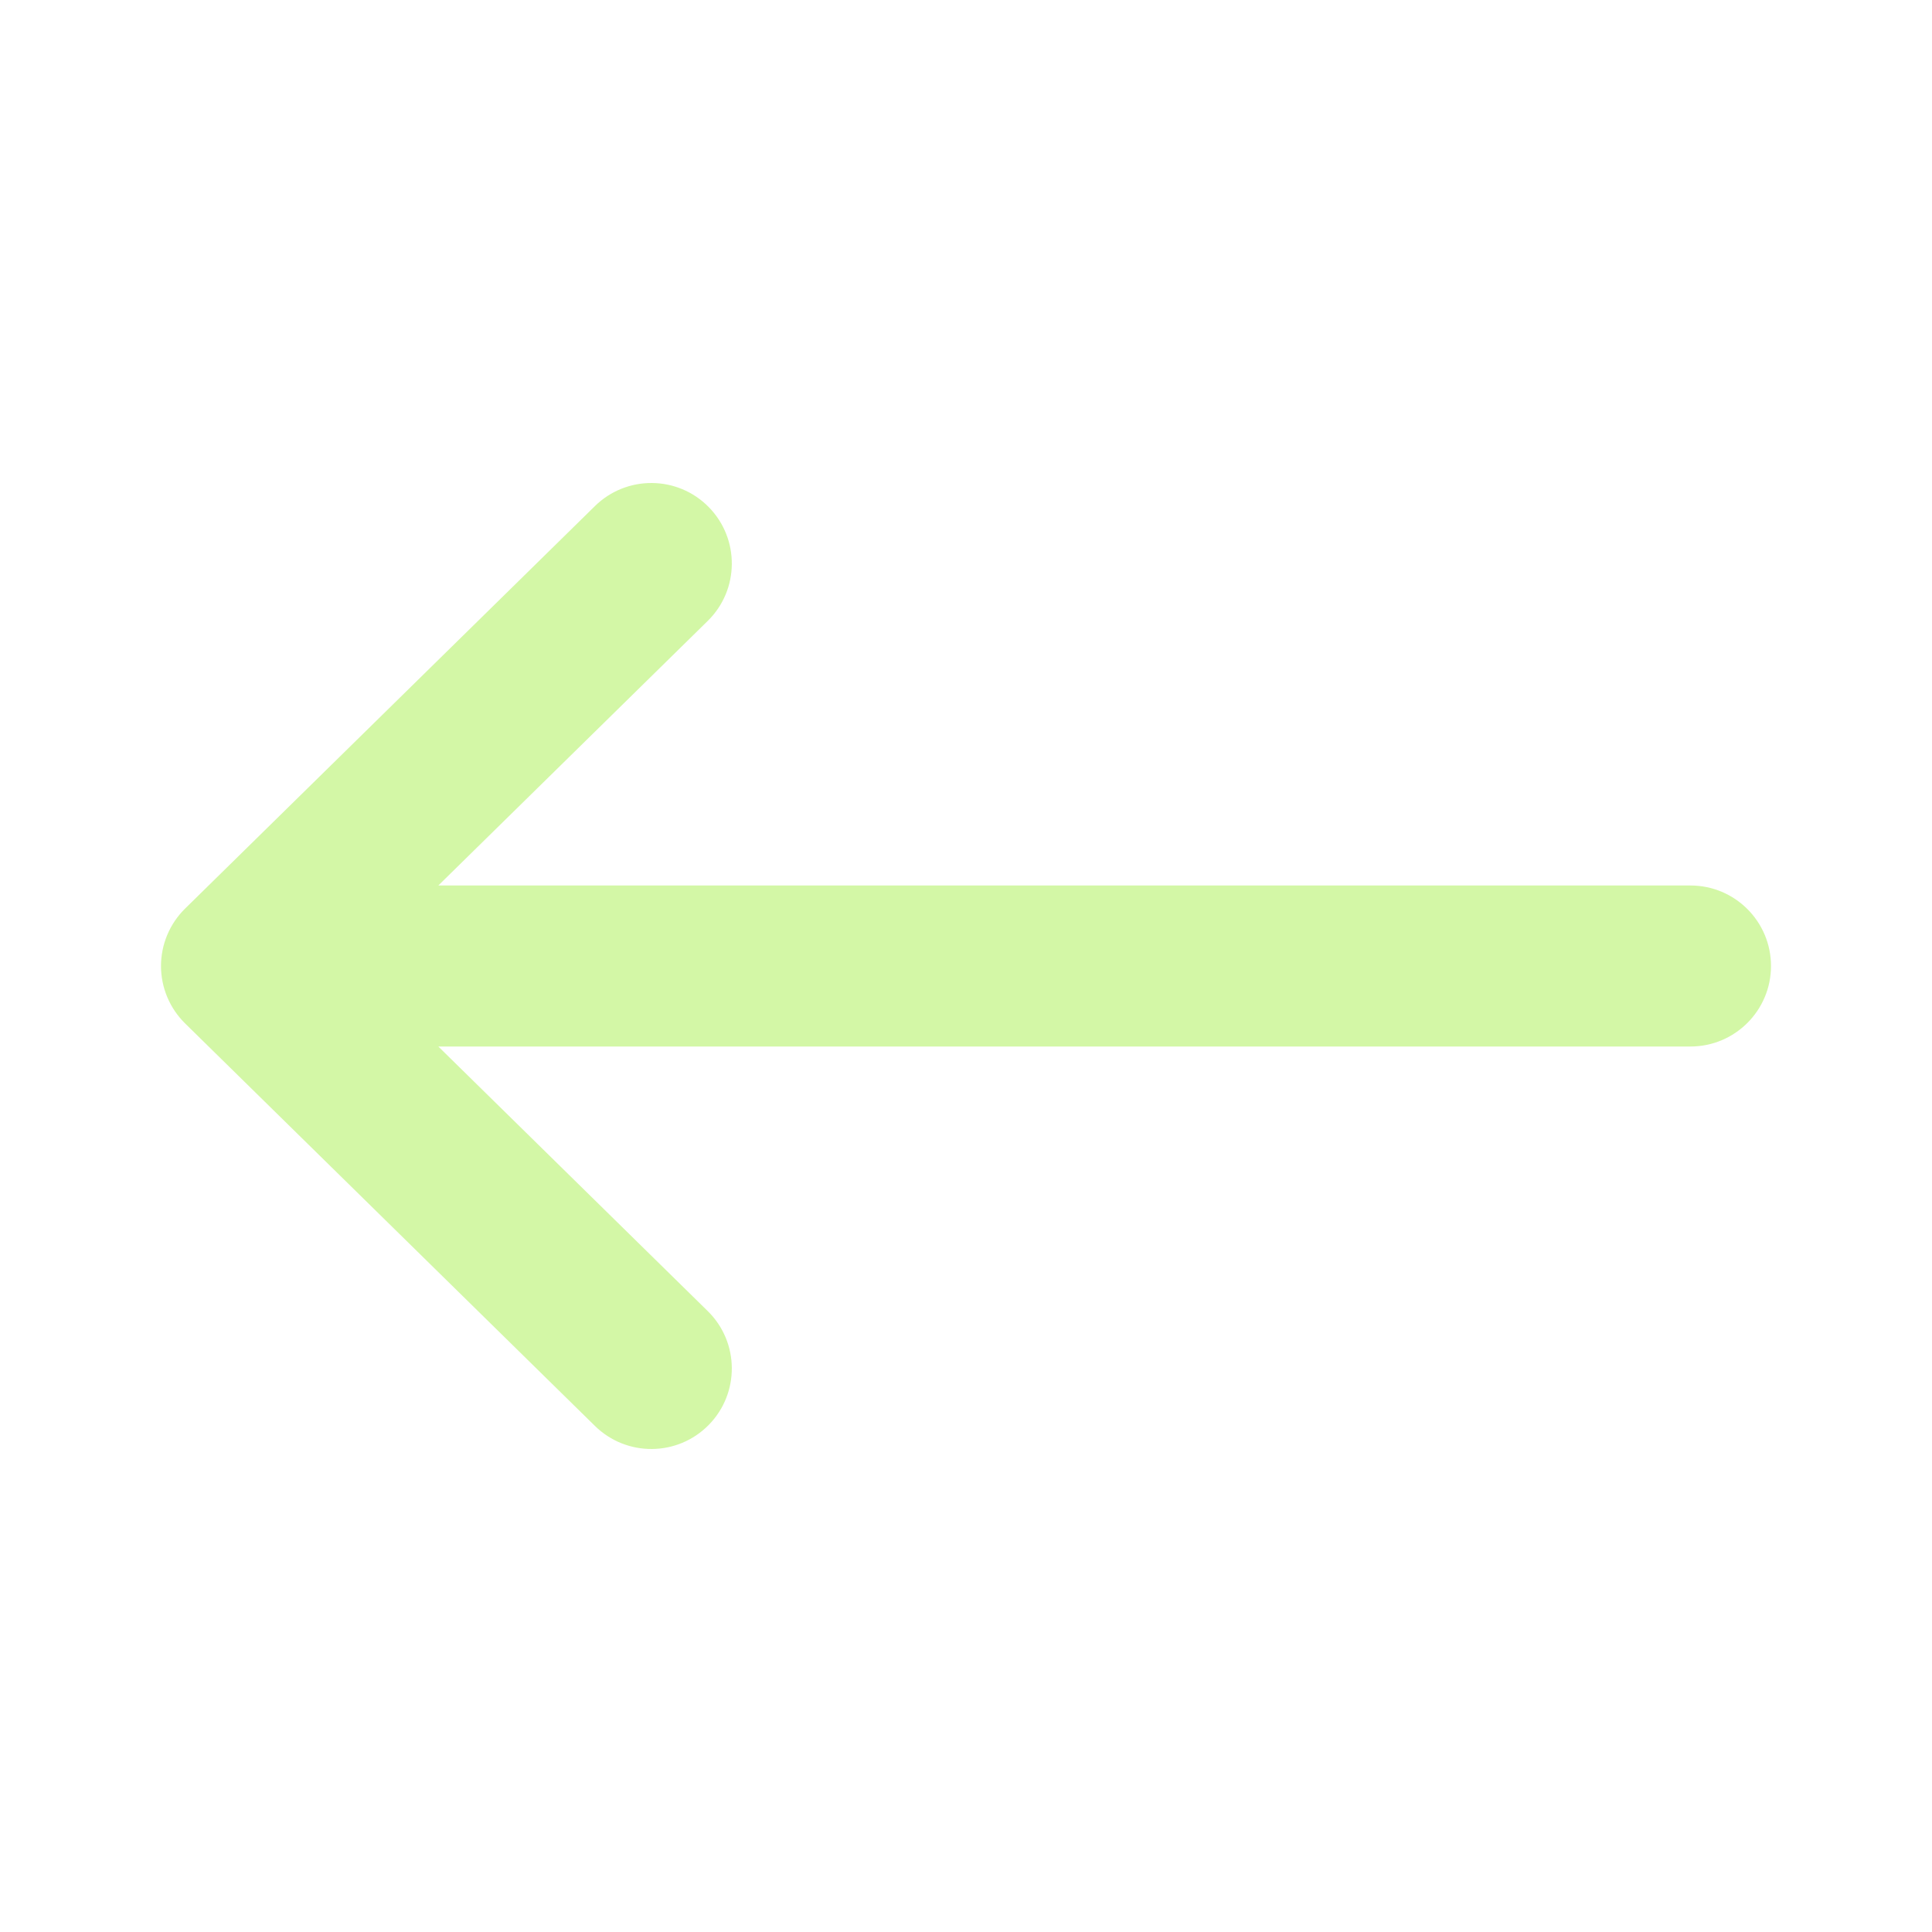
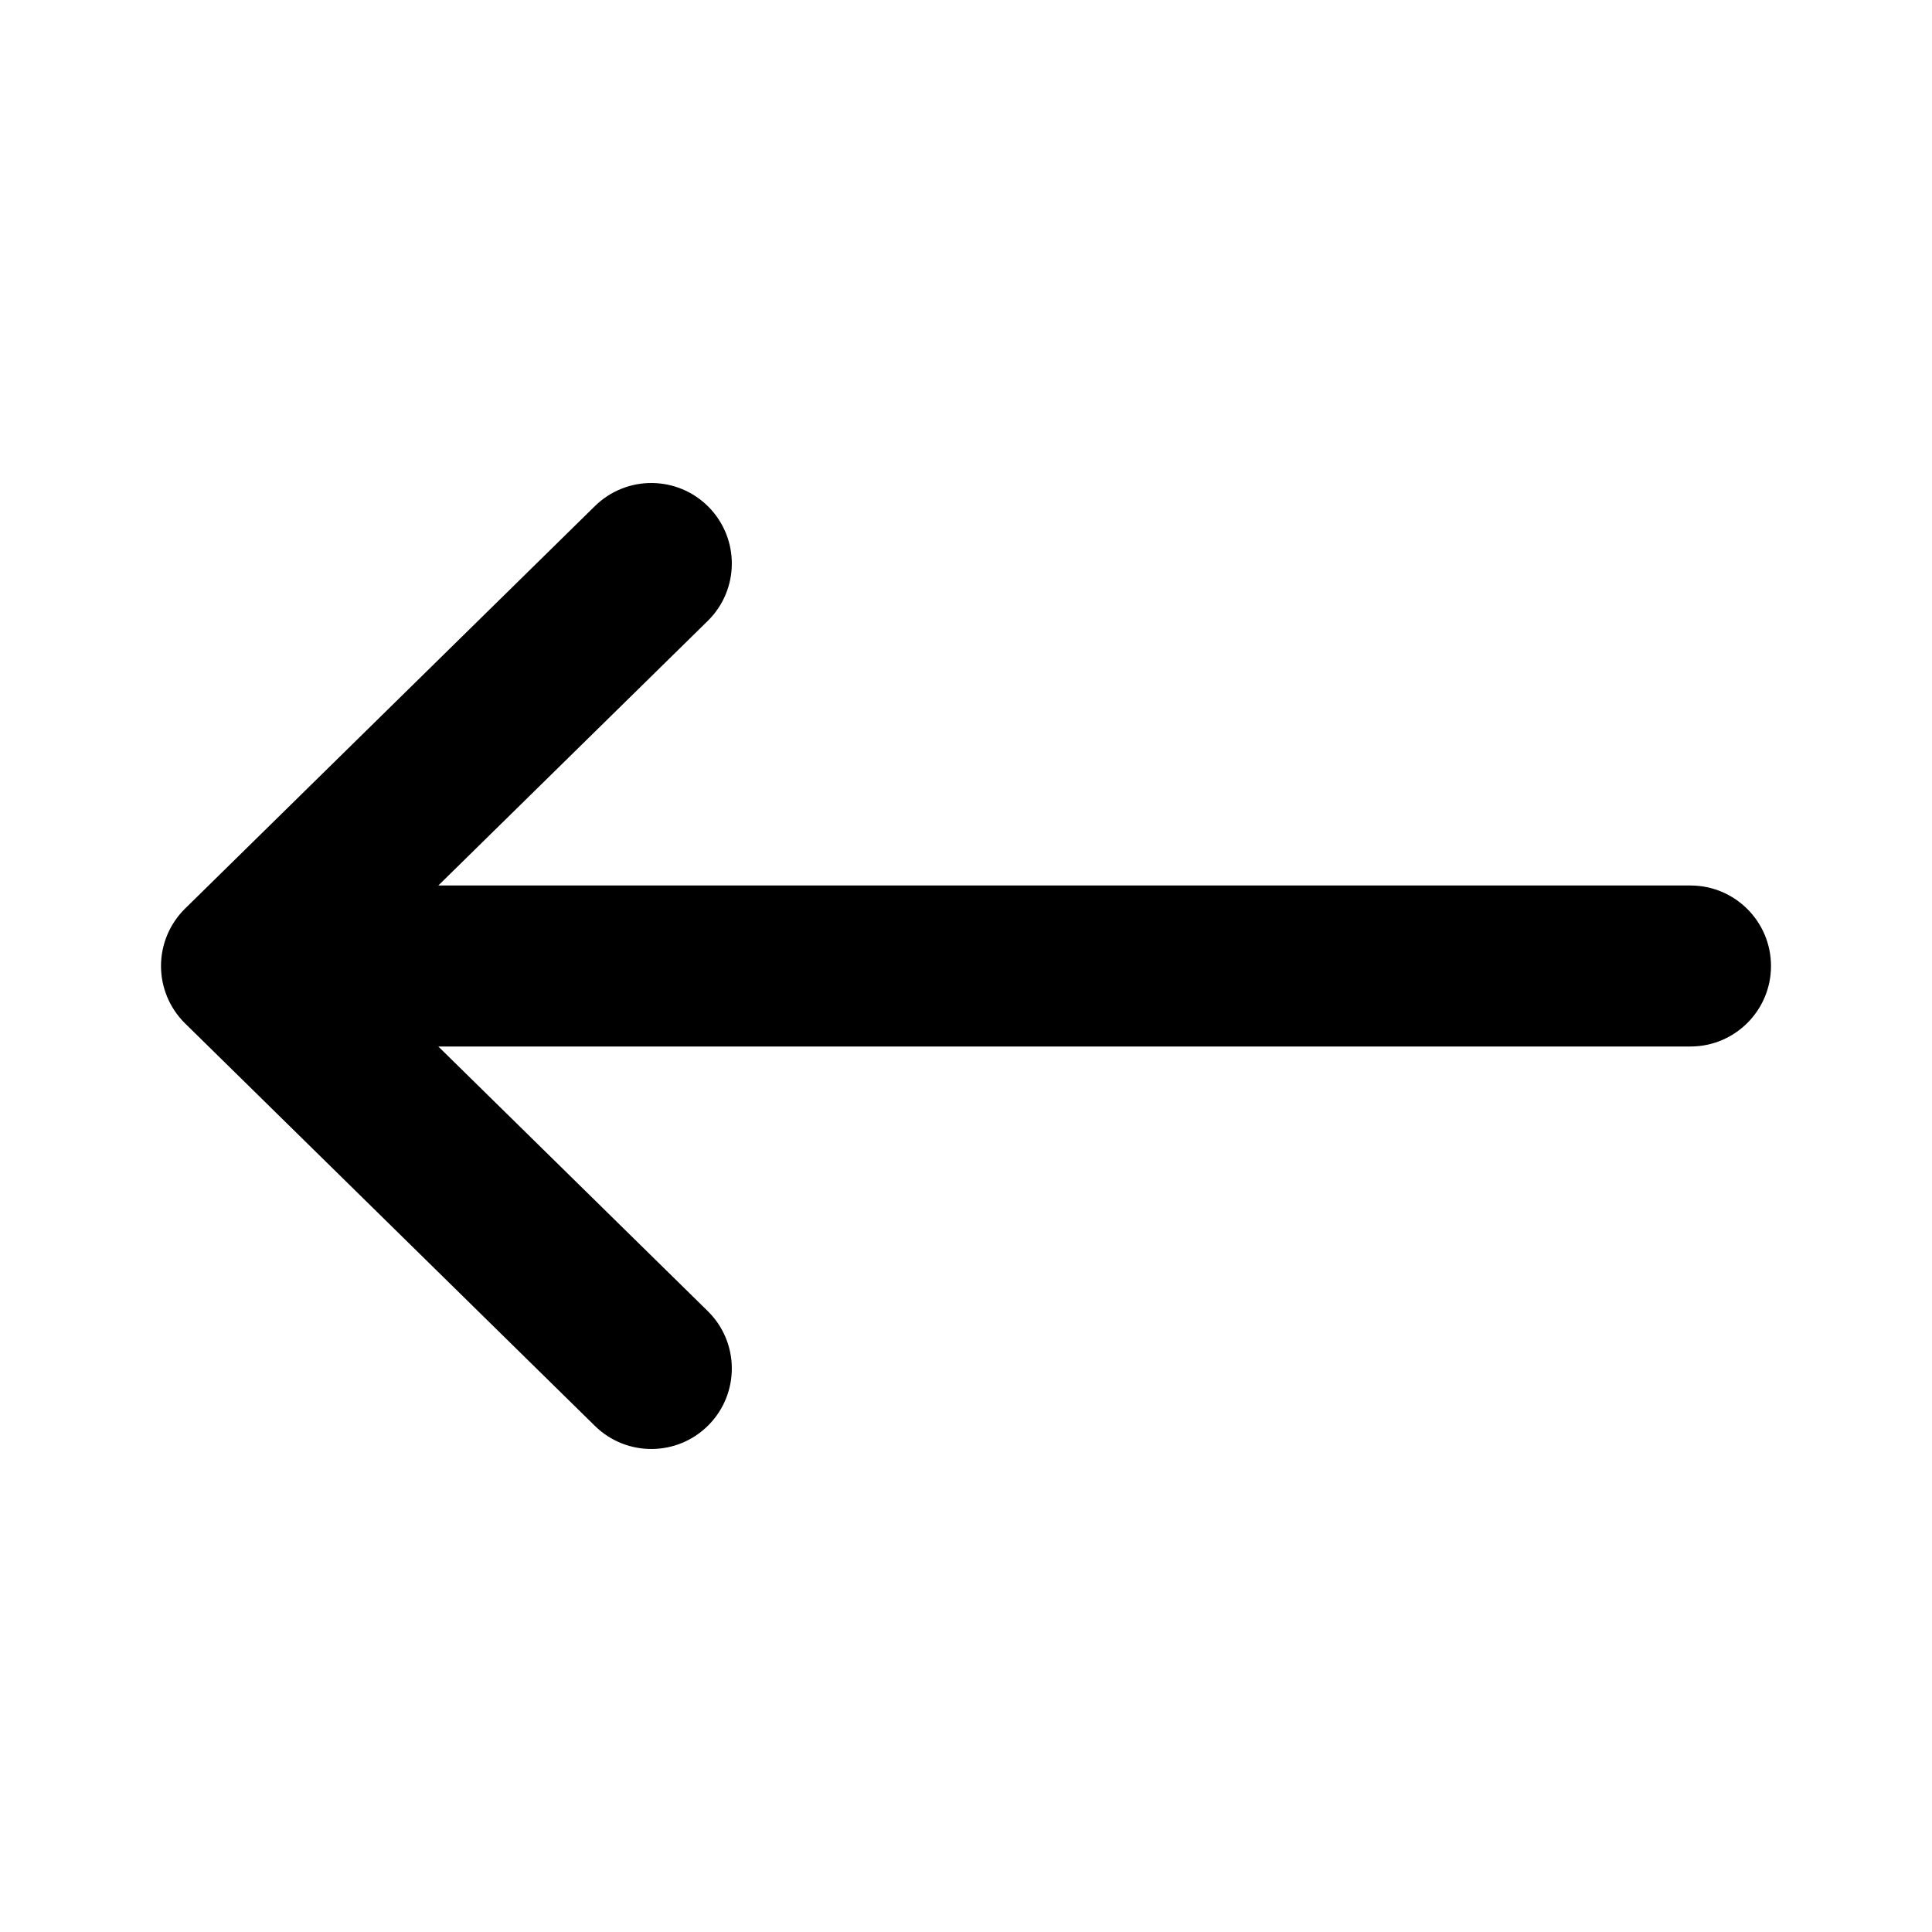
<svg xmlns="http://www.w3.org/2000/svg" width="24" height="24" viewBox="0 0 24 24" fill="none">
-   <path fill-rule="evenodd" clip-rule="evenodd" d="M8.804 17.701C8.417 18.095 7.784 18.1 7.39 17.713L2.299 12.713C2.108 12.525 2 12.268 2 12C2 11.732 2.108 11.475 2.299 11.287L7.39 6.287C7.784 5.9 8.417 5.905 8.804 6.299C9.191 6.693 9.186 7.326 8.792 7.713L5.445 11L21 11C21.552 11 22 11.448 22 12C22 12.552 21.552 13 21 13L5.445 13L8.792 16.287C9.186 16.674 9.191 17.307 8.804 17.701Z" fill="#D3F7A6" />
+   <path fill-rule="evenodd" clip-rule="evenodd" d="M8.804 17.701C8.417 18.095 7.784 18.1 7.39 17.713L2.299 12.713C2.108 12.525 2 12.268 2 12C2 11.732 2.108 11.475 2.299 11.287L7.39 6.287C7.784 5.9 8.417 5.905 8.804 6.299C9.191 6.693 9.186 7.326 8.792 7.713L5.445 11L21 11C21.552 11 22 11.448 22 12C22 12.552 21.552 13 21 13L5.445 13L8.792 16.287C9.186 16.674 9.191 17.307 8.804 17.701Z" fill="currentColor" />
</svg>
